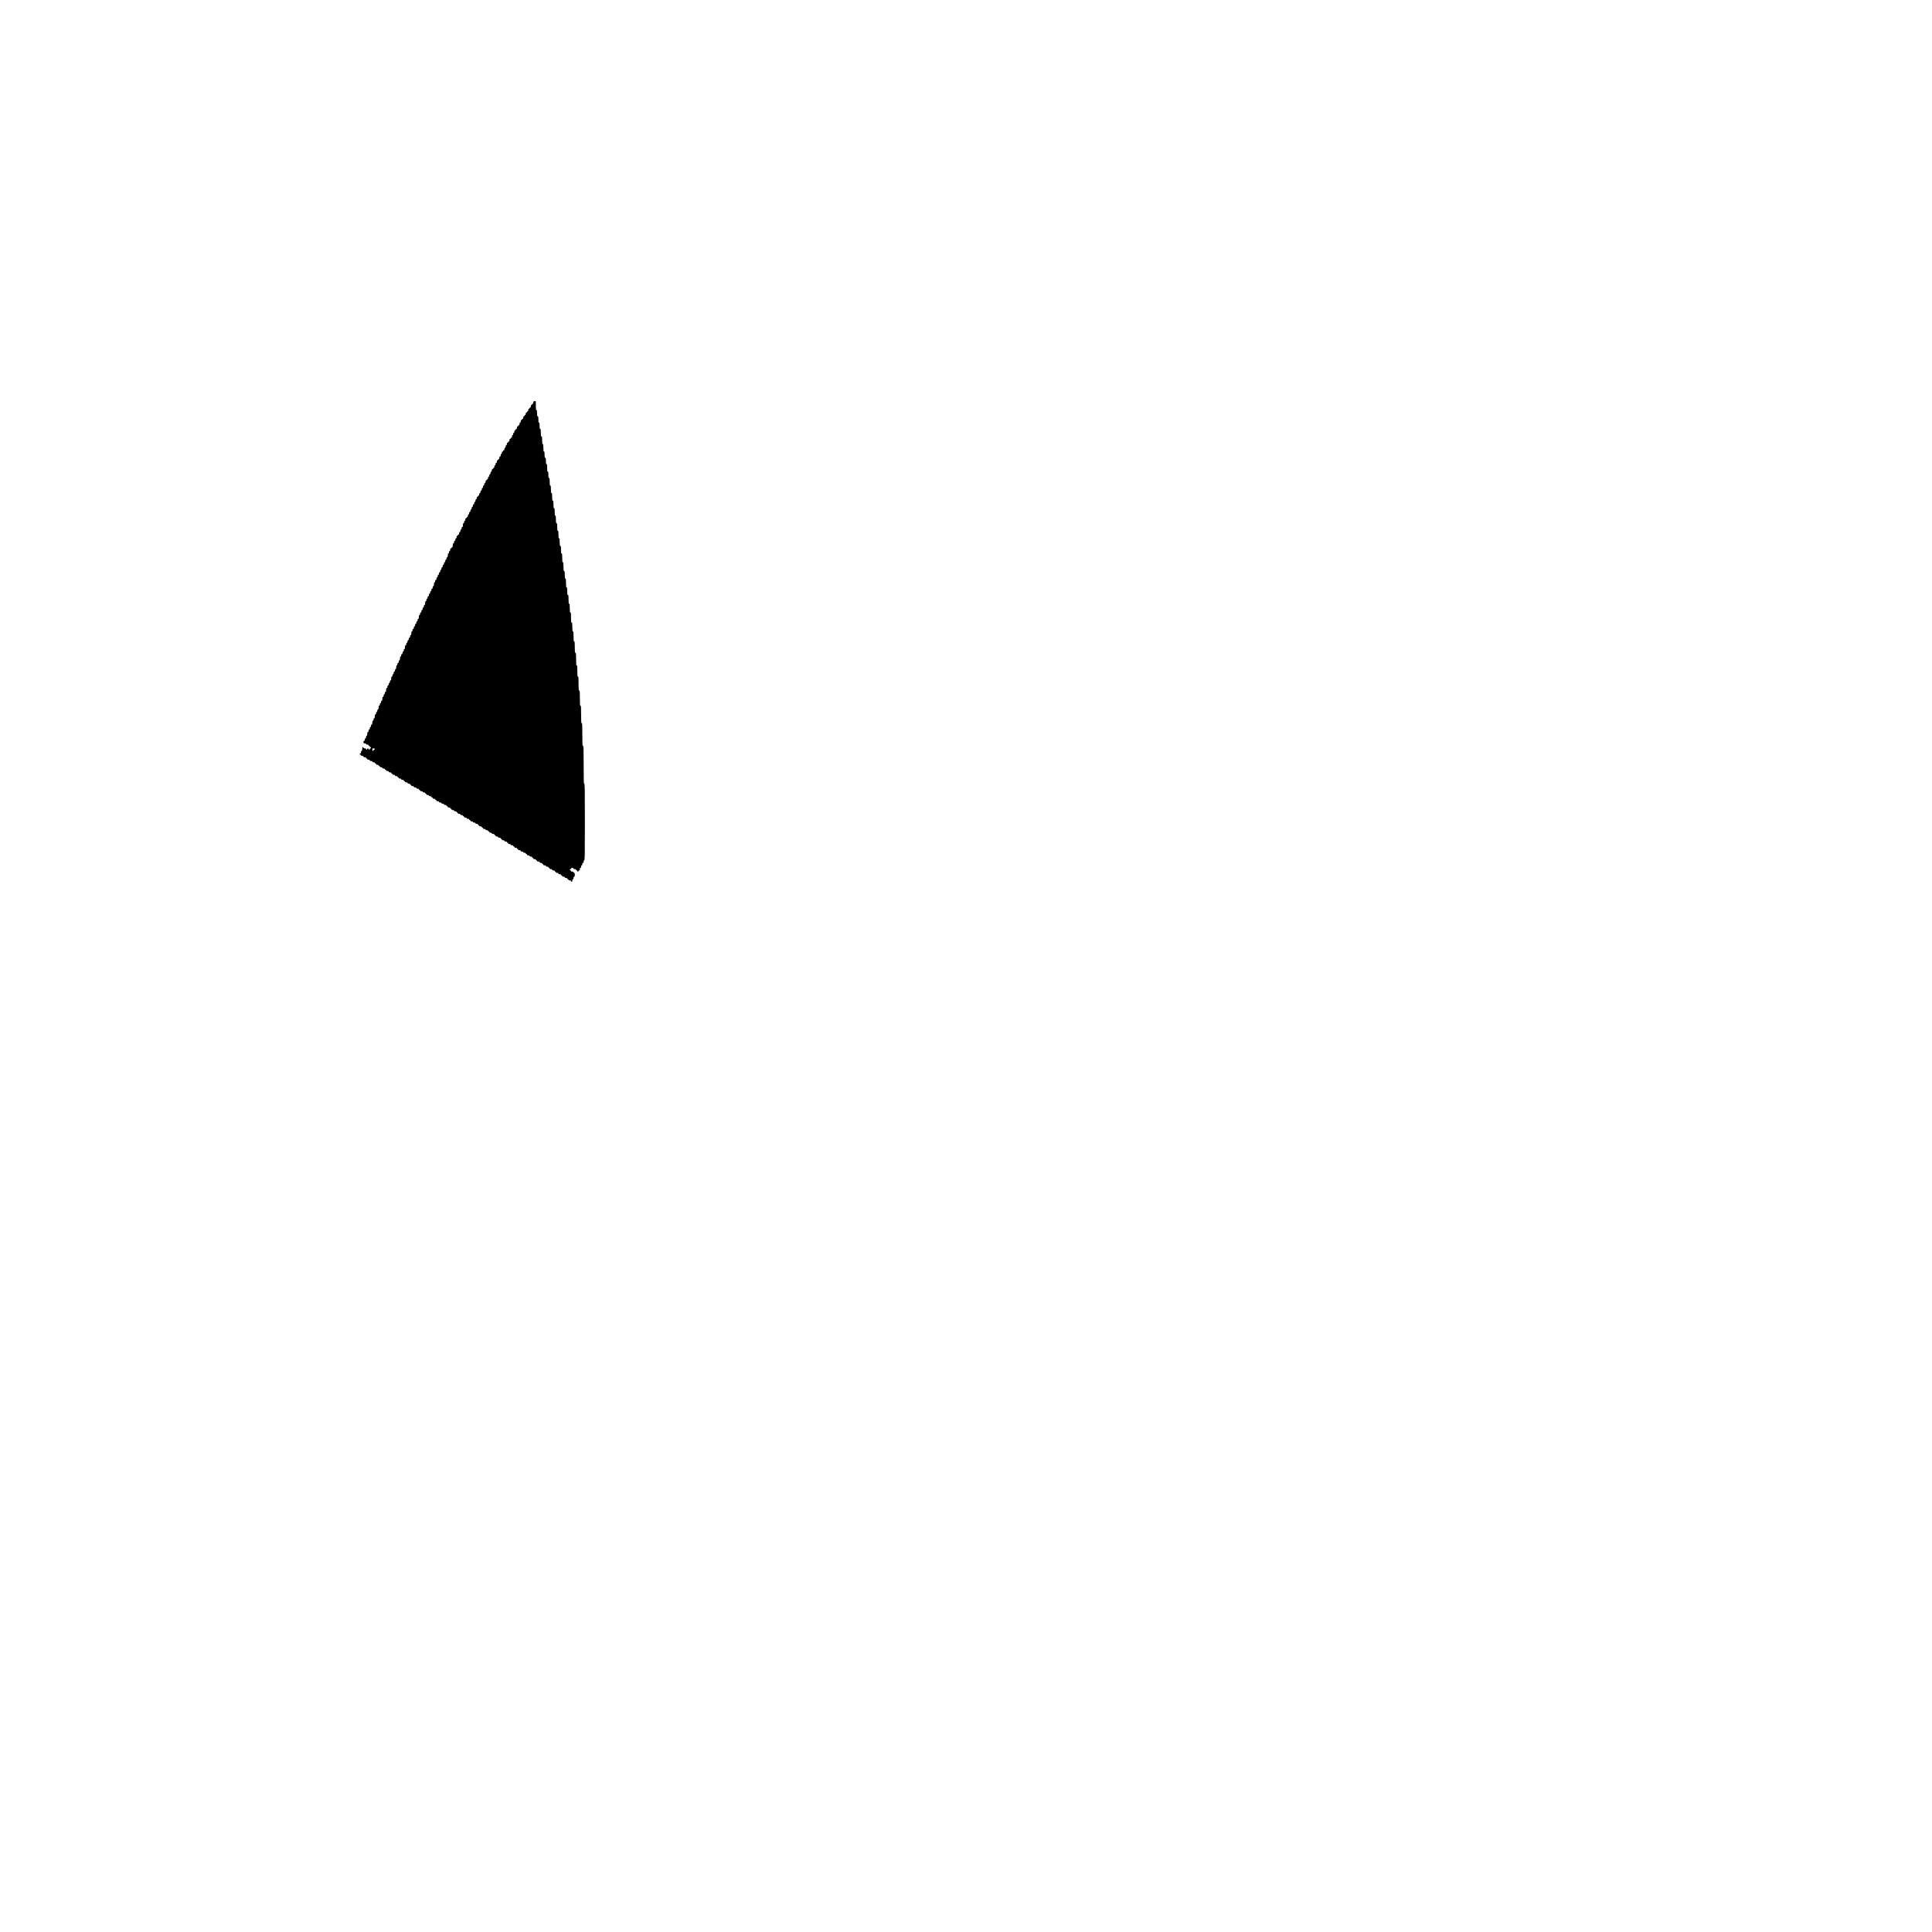
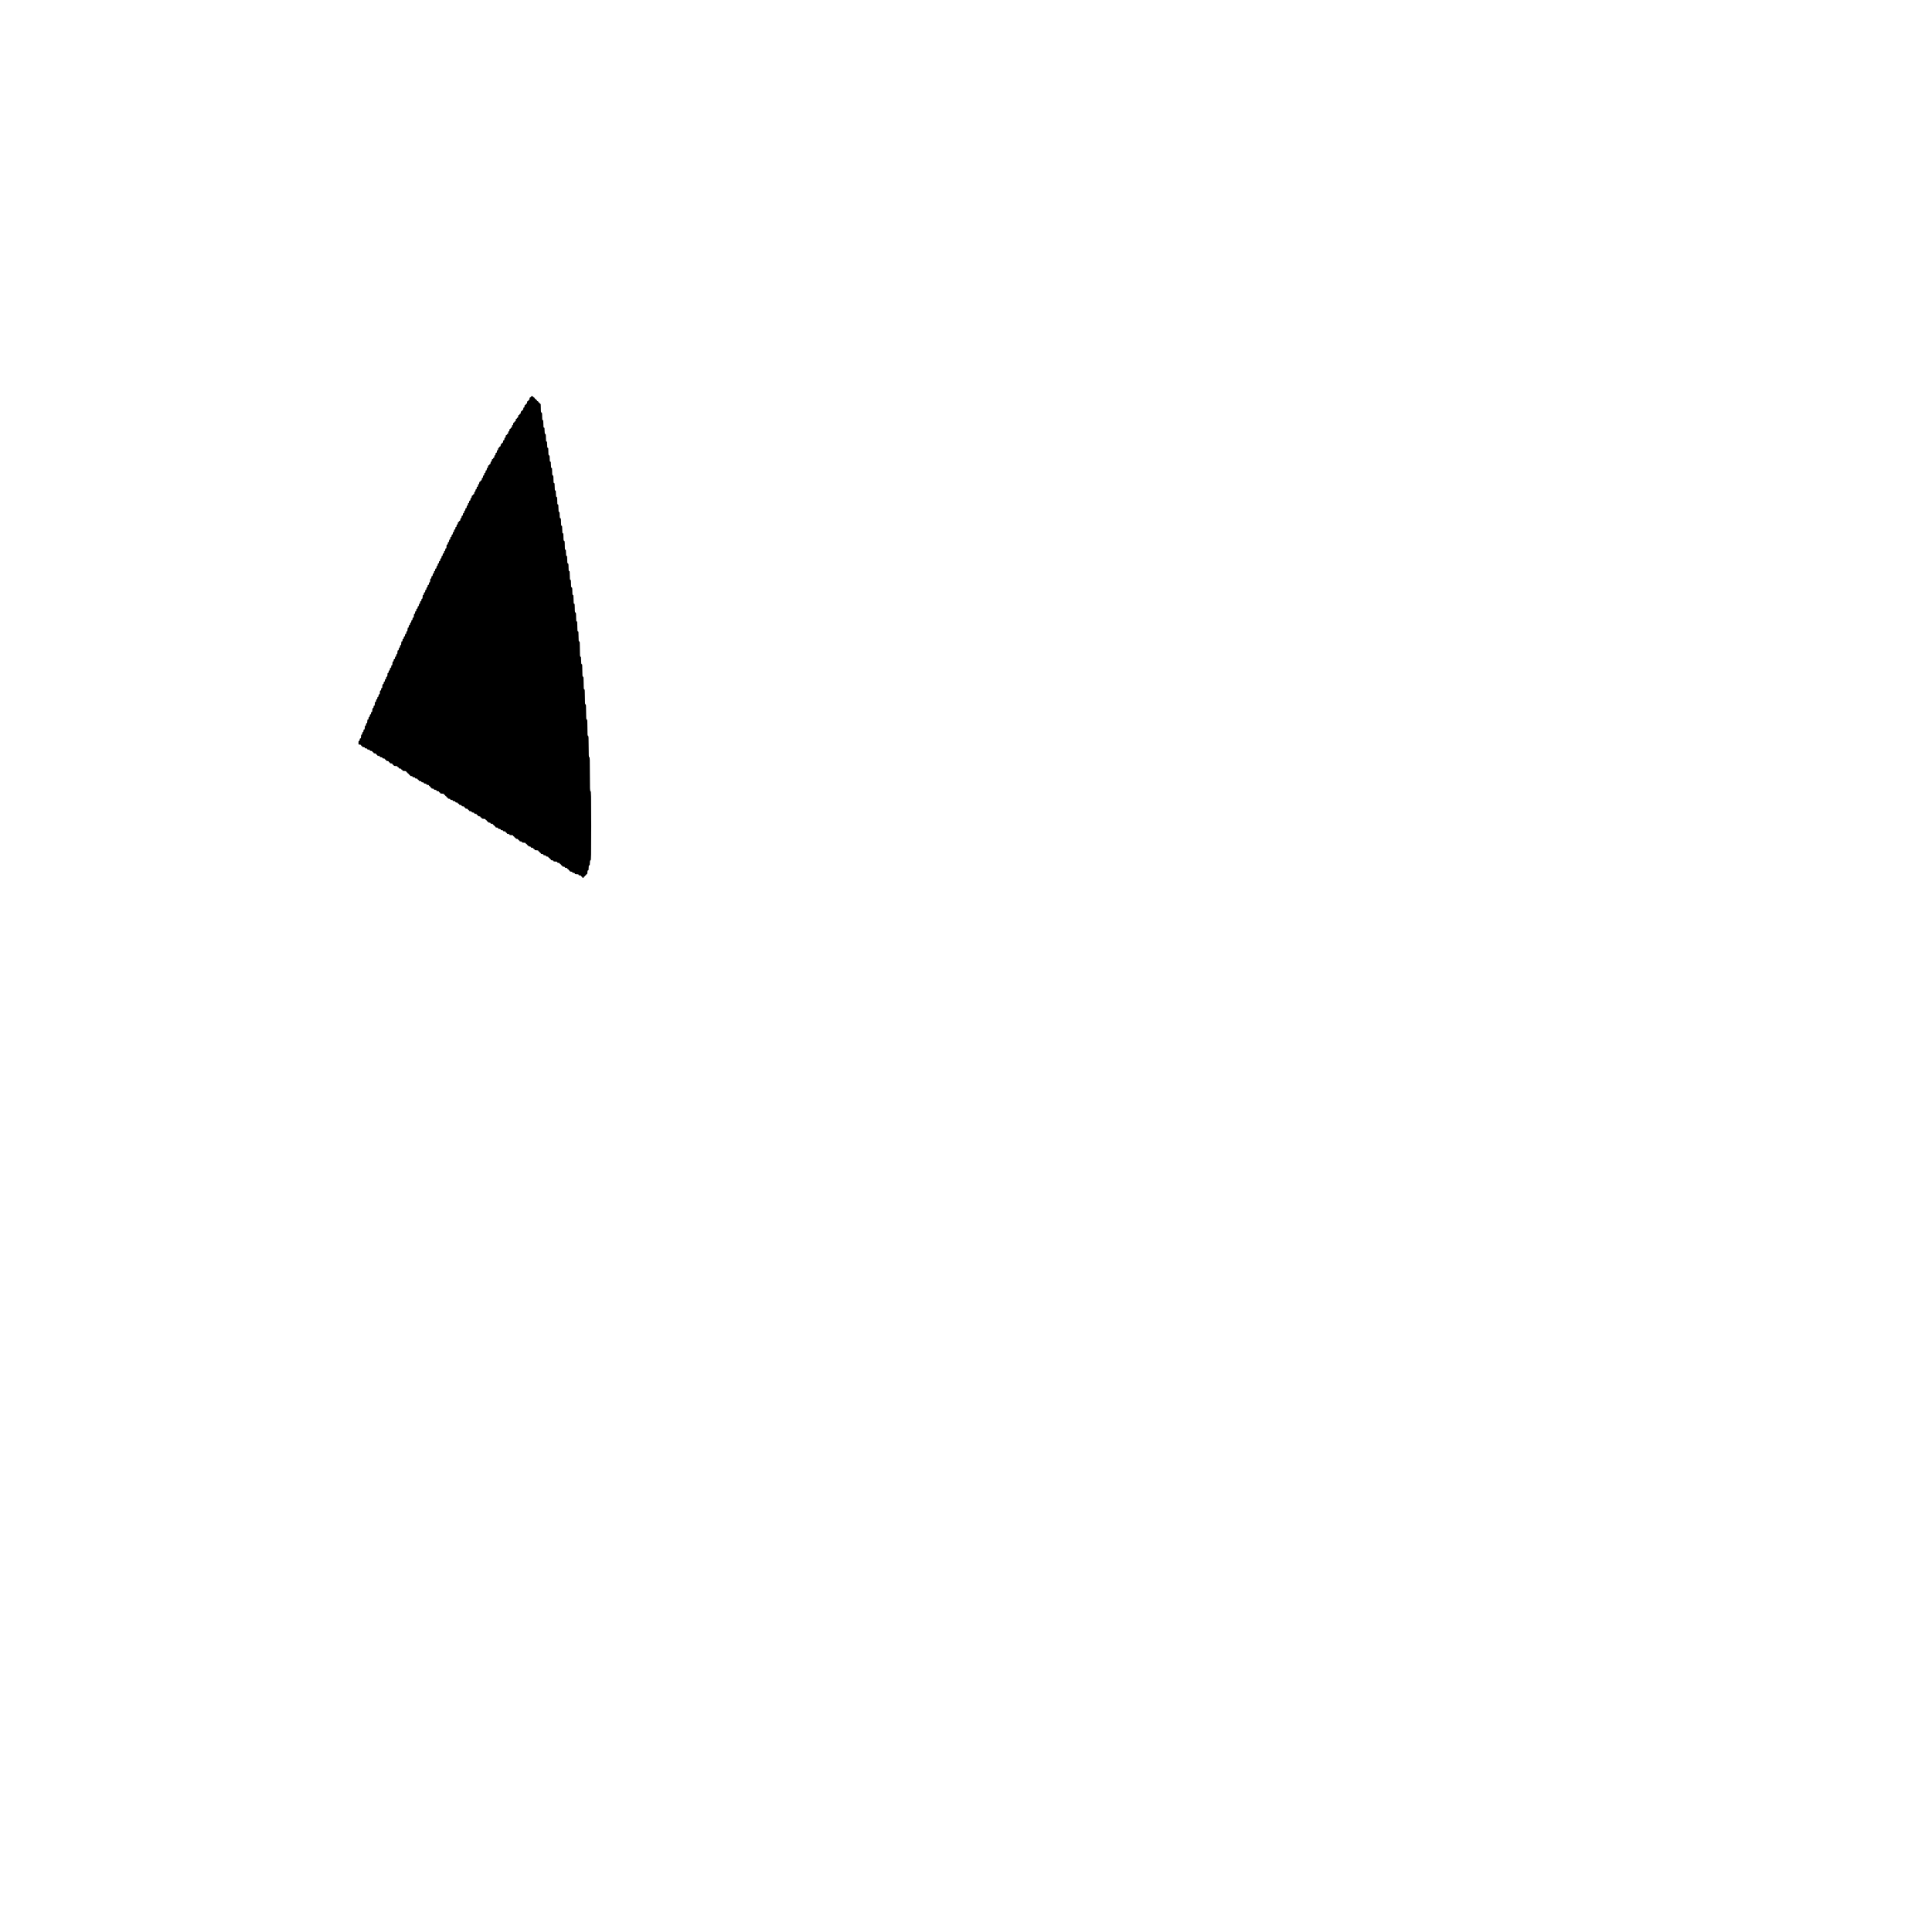
<svg xmlns="http://www.w3.org/2000/svg" width="2048" height="2048" viewBox="0 0 2048 2048">
  <g transform="translate(0,2048) scale(0.1,-0.1)" fill="#000000">
-     <path d="M6053 11140C6053 11144 6049 11147 6040 11147C6031 11147 6027 11149 6027 11153C6027 11157 6024 11160 6020 11160C6016 11160 6013 11163 6013 11167C6013 11171 6009 11173 6000 11173C5991 11173 5987 11176 5987 11180C5987 11184 5982 11187 5973 11187C5964 11187 5960 11189 5960 11193C5960 11197 5957 11200 5953 11200C5950 11200 5947 11203 5947 11207C5947 11211 5942 11213 5933 11213C5924 11213 5920 11216 5920 11220C5920 11224 5916 11227 5907 11227C5898 11227 5893 11229 5893 11233C5893 11237 5890 11240 5887 11240C5883 11240 5880 11243 5880 11247C5880 11251 5876 11253 5867 11253C5858 11253 5853 11256 5853 11260C5853 11264 5849 11267 5840 11267C5831 11267 5827 11269 5827 11273C5827 11277 5824 11280 5820 11280C5816 11280 5813 11283 5813 11287C5813 11291 5809 11293 5800 11293C5791 11293 5787 11296 5787 11300C5787 11304 5782 11307 5773 11307C5764 11307 5760 11309 5760 11313C5760 11317 5757 11320 5753 11320C5750 11320 5747 11323 5747 11327C5747 11331 5742 11333 5733 11333C5724 11333 5720 11336 5720 11340C5720 11344 5716 11347 5707 11347C5698 11347 5693 11349 5693 11353C5693 11357 5690 11360 5687 11360C5683 11360 5680 11363 5680 11367C5680 11371 5676 11373 5667 11373C5658 11373 5653 11376 5653 11380C5653 11384 5650 11387 5647 11387C5643 11387 5640 11390 5640 11393C5640 11398 5636 11400 5627 11400C5618 11400 5613 11402 5613 11407C5613 11411 5609 11413 5600 11413C5591 11413 5587 11416 5587 11420C5587 11424 5584 11427 5580 11427C5576 11427 5573 11430 5573 11433C5573 11438 5569 11440 5560 11440C5551 11440 5547 11442 5547 11447C5547 11451 5542 11453 5533 11453C5524 11453 5520 11456 5520 11460C5520 11464 5516 11467 5507 11467C5498 11467 5493 11469 5493 11473C5493 11477 5490 11480 5487 11480C5483 11480 5480 11483 5480 11487C5480 11491 5476 11493 5467 11493C5458 11493 5453 11496 5453 11500C5453 11504 5450 11507 5447 11507C5443 11507 5440 11510 5440 11513C5440 11518 5436 11520 5427 11520C5418 11520 5413 11522 5413 11527C5413 11531 5409 11533 5400 11533C5391 11533 5387 11536 5387 11540C5387 11544 5384 11547 5380 11547C5376 11547 5373 11550 5373 11553C5373 11558 5369 11560 5360 11560C5351 11560 5347 11562 5347 11567C5347 11571 5342 11573 5333 11573C5324 11573 5320 11576 5320 11580C5320 11584 5317 11587 5313 11587C5310 11587 5307 11590 5307 11593C5307 11598 5302 11600 5293 11600C5284 11600 5280 11602 5280 11607C5280 11611 5276 11613 5267 11613C5258 11613 5253 11616 5253 11620C5253 11624 5250 11627 5247 11627C5243 11627 5240 11630 5240 11633C5240 11638 5236 11640 5227 11640C5218 11640 5213 11642 5213 11647C5213 11651 5209 11653 5200 11653C5191 11653 5187 11656 5187 11660C5187 11664 5184 11667 5180 11667C5176 11667 5173 11670 5173 11673C5173 11678 5169 11680 5160 11680C5151 11680 5147 11682 5147 11687C5147 11691 5142 11693 5133 11693C5124 11693 5120 11696 5120 11700C5120 11704 5117 11707 5113 11707C5110 11707 5107 11710 5107 11713C5107 11718 5102 11720 5093 11720C5084 11720 5080 11722 5080 11727C5080 11730 5077 11733 5073 11733C5070 11733 5067 11736 5067 11740C5067 11744 5062 11747 5053 11747C5044 11747 5040 11749 5040 11753C5040 11758 5036 11760 5027 11760C5018 11760 5013 11762 5013 11767C5013 11771 5009 11773 5000 11773C4991 11773 4987 11776 4987 11780C4987 11784 4984 11787 4980 11787C4976 11787 4973 11790 4973 11793C4973 11798 4969 11800 4960 11800C4951 11800 4947 11802 4947 11807C4947 11811 4942 11813 4933 11813C4924 11813 4920 11816 4920 11820C4920 11824 4917 11827 4913 11827C4910 11827 4907 11830 4907 11833C4907 11838 4902 11840 4893 11840C4884 11840 4880 11842 4880 11847C4880 11851 4876 11853 4867 11853C4858 11853 4853 11856 4853 11860C4853 11864 4850 11867 4847 11867C4843 11867 4840 11870 4840 11873C4840 11878 4836 11880 4827 11880C4818 11880 4813 11882 4813 11887C4813 11891 4809 11893 4800 11893C4791 11893 4787 11896 4787 11900C4787 11904 4784 11907 4780 11907C4776 11907 4773 11910 4773 11913C4773 11918 4769 11920 4760 11920C4751 11920 4747 11922 4747 11927C4747 11930 4744 11933 4740 11933C4736 11933 4733 11936 4733 11940C4733 11944 4729 11947 4720 11947C4711 11947 4707 11949 4707 11953C4707 11958 4702 11960 4693 11960C4684 11960 4680 11962 4680 11967C4680 11971 4676 11973 4667 11973C4658 11973 4653 11976 4653 11980C4653 11984 4649 11987 4640 11987C4631 11987 4627 11989 4627 11993C4627 11997 4624 12000 4620 12000C4616 12000 4613 12003 4613 12007C4613 12011 4609 12013 4600 12013C4591 12013 4587 12016 4587 12020C4587 12024 4584 12027 4580 12027C4576 12027 4573 12030 4573 12033C4573 12038 4569 12040 4560 12040C4551 12040 4547 12042 4547 12047C4547 12051 4542 12053 4533 12053C4524 12053 4520 12056 4520 12060C4520 12064 4517 12067 4513 12067C4510 12067 4507 12070 4507 12073C4507 12078 4502 12080 4493 12080C4484 12080 4480 12082 4480 12087C4480 12091 4476 12093 4467 12093C4458 12093 4453 12096 4453 12100C4453 12104 4450 12107 4447 12107C4443 12107 4440 12110 4440 12113C4440 12118 4436 12120 4427 12120C4418 12120 4413 12122 4413 12127C4413 12131 4409 12133 4400 12133C4391 12133 4387 12136 4387 12140C4387 12144 4382 12147 4373 12147C4364 12147 4360 12149 4360 12153C4360 12157 4357 12160 4353 12160C4350 12160 4347 12163 4347 12167C4347 12171 4342 12173 4333 12173C4324 12173 4320 12176 4320 12180C4320 12184 4316 12187 4307 12187C4298 12187 4293 12189 4293 12193C4293 12197 4290 12200 4287 12200C4283 12200 4280 12203 4280 12207C4280 12211 4276 12213 4267 12213C4258 12213 4253 12216 4253 12220C4253 12224 4249 12227 4240 12227C4231 12227 4227 12229 4227 12233C4227 12237 4224 12240 4220 12240C4216 12240 4213 12243 4213 12247C4213 12251 4209 12253 4200 12253C4191 12253 4187 12256 4187 12260C4187 12264 4182 12267 4173 12267C4164 12267 4160 12269 4160 12273C4160 12277 4157 12280 4153 12280C4150 12280 4147 12283 4147 12287C4147 12291 4142 12293 4133 12293C4124 12293 4120 12296 4120 12300C4120 12304 4116 12307 4107 12307C4098 12307 4093 12309 4093 12313C4093 12317 4090 12320 4087 12320C4083 12320 4080 12323 4080 12327C4080 12331 4076 12333 4067 12333C4058 12333 4053 12336 4053 12340C4053 12344 4049 12347 4040 12347C4031 12347 4027 12349 4027 12353C4027 12357 4024 12360 4020 12360C4016 12360 4013 12363 4013 12367C4013 12371 4009 12373 4000 12373C3991 12373 3987 12376 3987 12380C3987 12384 3984 12387 3980 12387C3976 12387 3973 12390 3973 12393C3973 12398 3969 12400 3960 12400C3951 12400 3947 12402 3947 12407C3947 12411 3942 12413 3933 12413C3924 12413 3920 12416 3920 12420C3920 12424 3916 12427 3907 12427C3898 12427 3893 12429 3893 12433C3893 12437 3890 12440 3887 12440C3883 12440 3880 12443 3880 12447C3880 12451 3876 12453 3867 12453C3858 12453 3853 12456 3853 12460C3853 12464 3849 12467 3840 12467C3831 12467 3827 12469 3827 12473C3827 12477 3824 12480 3820 12480C3816 12480 3813 12483 3813 12487C3813 12490 3816 12493 3820 12493C3824 12493 3827 12498 3827 12507C3827 12516 3829 12520 3833 12520C3838 12520 3840 12525 3840 12540C3840 12555 3842 12560 3847 12560C3850 12560 3853 12557 3853 12553C3853 12549 3858 12547 3867 12547C3876 12547 3880 12544 3880 12540C3880 12536 3883 12533 3887 12533C3890 12533 3893 12536 3893 12540C3893 12544 3896 12547 3900 12547C3904 12547 3907 12544 3907 12540C3907 12536 3910 12533 3913 12533C3917 12533 3920 12536 3920 12540C3920 12544 3923 12547 3927 12547C3930 12547 3933 12550 3933 12553C3933 12557 3930 12560 3927 12560C3923 12560 3920 12563 3920 12567C3920 12570 3917 12573 3913 12573C3910 12573 3907 12576 3907 12580C3907 12584 3902 12587 3893 12587C3884 12587 3880 12589 3880 12593C3880 12598 3876 12600 3867 12600C3855 12600 3853 12601 3853 12613C3853 12622 3856 12627 3860 12627C3864 12627 3867 12631 3867 12640C3867 12649 3869 12653 3873 12653C3878 12653 3880 12658 3880 12667C3880 12676 3882 12680 3887 12680C3892 12680 3893 12685 3893 12700C3893 12715 3895 12720 3900 12720C3904 12720 3907 12724 3907 12733C3907 12742 3909 12747 3913 12747C3918 12747 3920 12751 3920 12760C3920 12769 3922 12773 3927 12773C3931 12773 3933 12778 3933 12787C3933 12796 3936 12800 3940 12800C3945 12800 3947 12805 3947 12820C3947 12835 3948 12840 3953 12840C3958 12840 3960 12844 3960 12853C3960 12862 3962 12867 3967 12867C3972 12867 3973 12872 3973 12887C3973 12901 3975 12907 3980 12907C3984 12907 3987 12911 3987 12920C3987 12929 3989 12933 3993 12933C3998 12933 4000 12938 4000 12947C4000 12956 4002 12960 4007 12960C4012 12960 4013 12965 4013 12980C4013 12995 4015 13000 4020 13000C4024 13000 4027 13004 4027 13013C4027 13022 4029 13027 4033 13027C4038 13027 4040 13031 4040 13040C4040 13049 4042 13053 4047 13053C4052 13053 4053 13059 4053 13073C4053 13088 4055 13093 4060 13093C4064 13093 4067 13098 4067 13107C4067 13116 4069 13120 4073 13120C4078 13120 4080 13124 4080 13133C4080 13142 4082 13147 4087 13147C4092 13147 4093 13152 4093 13167C4093 13181 4095 13187 4100 13187C4104 13187 4107 13191 4107 13200C4107 13209 4109 13213 4113 13213C4118 13213 4120 13218 4120 13227C4120 13236 4122 13240 4127 13240C4131 13240 4133 13244 4133 13253C4133 13262 4136 13267 4140 13267C4145 13267 4147 13272 4147 13287C4147 13301 4148 13307 4153 13307C4158 13307 4160 13311 4160 13320C4160 13329 4162 13333 4167 13333C4171 13333 4173 13338 4173 13347C4173 13356 4176 13360 4180 13360C4184 13360 4187 13364 4187 13373C4187 13382 4189 13387 4193 13387C4198 13387 4200 13392 4200 13407C4200 13421 4202 13427 4207 13427C4211 13427 4213 13431 4213 13440C4213 13449 4216 13453 4220 13453C4224 13453 4227 13458 4227 13467C4227 13476 4229 13480 4233 13480C4238 13480 4240 13485 4240 13500C4240 13515 4242 13520 4247 13520C4251 13520 4253 13524 4253 13533C4253 13542 4256 13547 4260 13547C4264 13547 4267 13551 4267 13560C4267 13569 4269 13573 4273 13573C4278 13573 4280 13578 4280 13587C4280 13596 4282 13600 4287 13600C4292 13600 4293 13605 4293 13620C4293 13635 4295 13640 4300 13640C4304 13640 4307 13644 4307 13653C4307 13662 4309 13667 4313 13667C4318 13667 4320 13671 4320 13680C4320 13689 4322 13693 4327 13693C4331 13693 4333 13698 4333 13707C4333 13716 4336 13720 4340 13720C4344 13720 4347 13724 4347 13733C4347 13742 4349 13747 4353 13747C4358 13747 4360 13752 4360 13767C4360 13781 4362 13787 4367 13787C4371 13787 4373 13791 4373 13800C4373 13809 4376 13813 4380 13813C4384 13813 4387 13818 4387 13827C4387 13836 4389 13840 4393 13840C4398 13840 4400 13844 4400 13853C4400 13862 4402 13867 4407 13867C4411 13867 4413 13871 4413 13880C4413 13889 4416 13893 4420 13893C4424 13893 4427 13898 4427 13907C4427 13916 4429 13920 4433 13920C4438 13920 4440 13925 4440 13940C4440 13955 4442 13960 4447 13960C4451 13960 4453 13964 4453 13973C4453 13982 4456 13987 4460 13987C4464 13987 4467 13991 4467 14000C4467 14009 4469 14013 4473 14013C4478 14013 4480 14018 4480 14027C4480 14036 4482 14040 4487 14040C4491 14040 4493 14044 4493 14053C4493 14062 4496 14067 4500 14067C4505 14067 4507 14072 4507 14087C4507 14101 4508 14107 4513 14107C4518 14107 4520 14111 4520 14120C4520 14129 4522 14133 4527 14133C4531 14133 4533 14138 4533 14147C4533 14156 4536 14160 4540 14160C4544 14160 4547 14164 4547 14173C4547 14182 4549 14187 4553 14187C4558 14187 4560 14191 4560 14200C4560 14209 4562 14213 4567 14213C4571 14213 4573 14218 4573 14227C4573 14236 4576 14240 4580 14240C4584 14240 4587 14244 4587 14253C4587 14262 4589 14267 4593 14267C4598 14267 4600 14272 4600 14287C4600 14301 4602 14307 4607 14307C4611 14307 4613 14311 4613 14320C4613 14329 4616 14333 4620 14333C4624 14333 4627 14338 4627 14347C4627 14356 4629 14360 4633 14360C4638 14360 4640 14364 4640 14373C4640 14382 4642 14387 4647 14387C4651 14387 4653 14391 4653 14400C4653 14409 4656 14413 4660 14413C4664 14413 4667 14418 4667 14427C4667 14436 4669 14440 4673 14440C4678 14440 4680 14444 4680 14453C4680 14462 4682 14467 4687 14467C4691 14467 4693 14471 4693 14480C4693 14489 4696 14493 4700 14493C4704 14493 4707 14498 4707 14507C4707 14516 4709 14520 4713 14520C4718 14520 4720 14524 4720 14533C4720 14542 4722 14547 4727 14547C4731 14547 4733 14551 4733 14560C4733 14569 4736 14573 4740 14573C4745 14573 4747 14579 4747 14593C4747 14608 4748 14613 4753 14613C4758 14613 4760 14618 4760 14627C4760 14636 4762 14640 4767 14640C4771 14640 4773 14644 4773 14653C4773 14662 4776 14667 4780 14667C4784 14667 4787 14670 4787 14673C4787 14677 4790 14680 4793 14680C4798 14680 4800 14685 4800 14700C4800 14715 4802 14720 4807 14720C4811 14720 4813 14724 4813 14733C4813 14742 4816 14747 4820 14747C4824 14747 4827 14751 4827 14760C4827 14769 4829 14773 4833 14773C4838 14773 4840 14778 4840 14787C4840 14796 4842 14800 4847 14800C4850 14800 4853 14803 4853 14807C4853 14810 4856 14813 4860 14813C4864 14813 4867 14818 4867 14827C4867 14836 4869 14840 4873 14840C4878 14840 4880 14844 4880 14853C4880 14862 4882 14867 4887 14867C4891 14867 4893 14871 4893 14880C4893 14889 4896 14893 4900 14893C4905 14893 4907 14899 4907 14913C4907 14928 4908 14933 4913 14933C4918 14933 4920 14938 4920 14947C4920 14956 4922 14960 4927 14960C4931 14960 4933 14964 4933 14973C4933 14982 4936 14987 4940 14987C4944 14987 4947 14990 4947 14993C4947 14997 4950 15000 4953 15000C4958 15000 4960 15004 4960 15013C4960 15022 4962 15027 4967 15027C4971 15027 4973 15031 4973 15040C4973 15049 4976 15053 4980 15053C4984 15053 4987 15058 4987 15067C4987 15076 4989 15080 4993 15080C4998 15080 5000 15084 5000 15093C5000 15102 5002 15107 5007 15107C5011 15107 5013 15111 5013 15120C5013 15129 5016 15133 5020 15133C5024 15133 5027 15138 5027 15147C5027 15156 5029 15160 5033 15160C5038 15160 5040 15164 5040 15173C5040 15182 5042 15187 5047 15187C5051 15187 5053 15191 5053 15200C5053 15209 5056 15213 5060 15213C5064 15213 5067 15216 5067 15220C5067 15224 5070 15227 5073 15227C5078 15227 5080 15231 5080 15240C5080 15249 5082 15253 5087 15253C5091 15253 5093 15258 5093 15267C5093 15276 5096 15280 5100 15280C5104 15280 5107 15284 5107 15293C5107 15302 5109 15307 5113 15307C5118 15307 5120 15311 5120 15320C5120 15329 5122 15333 5127 15333C5131 15333 5133 15338 5133 15347C5133 15356 5136 15360 5140 15360C5144 15360 5147 15364 5147 15373C5147 15382 5149 15387 5153 15387C5157 15387 5160 15390 5160 15393C5160 15397 5163 15400 5167 15400C5171 15400 5173 15404 5173 15413C5173 15422 5176 15427 5180 15427C5184 15427 5187 15431 5187 15440C5187 15449 5189 15453 5193 15453C5198 15453 5200 15458 5200 15467C5200 15476 5202 15480 5207 15480C5211 15480 5213 15484 5213 15493C5213 15502 5216 15507 5220 15507C5224 15507 5227 15510 5227 15513C5227 15517 5230 15520 5233 15520C5238 15520 5240 15524 5240 15533C5240 15542 5242 15547 5247 15547C5251 15547 5253 15551 5253 15560C5253 15569 5256 15573 5260 15573C5264 15573 5267 15578 5267 15587C5267 15596 5269 15600 5273 15600C5277 15600 5280 15603 5280 15607C5280 15610 5283 15613 5287 15613C5291 15613 5293 15618 5293 15627C5293 15636 5296 15640 5300 15640C5304 15640 5307 15644 5307 15653C5307 15662 5309 15667 5313 15667C5318 15667 5320 15671 5320 15680C5320 15689 5322 15693 5327 15693C5330 15693 5333 15696 5333 15700C5333 15704 5336 15707 5340 15707C5344 15707 5347 15711 5347 15720C5347 15729 5349 15733 5353 15733C5358 15733 5360 15738 5360 15747C5360 15756 5362 15760 5367 15760C5371 15760 5373 15764 5373 15773C5373 15782 5376 15787 5380 15787C5384 15787 5387 15790 5387 15793C5387 15797 5390 15800 5393 15800C5398 15800 5400 15804 5400 15813C5400 15822 5402 15827 5407 15827C5410 15827 5413 15830 5413 15833C5413 15837 5416 15840 5420 15840C5424 15840 5427 15844 5427 15853C5427 15862 5429 15867 5433 15867C5438 15867 5440 15871 5440 15880C5440 15889 5442 15893 5447 15893C5451 15893 5453 15898 5453 15907C5453 15916 5456 15920 5460 15920C5464 15920 5467 15923 5467 15927C5467 15930 5470 15933 5473 15933C5478 15933 5480 15938 5480 15947C5480 15956 5482 15960 5487 15960C5490 15960 5493 15963 5493 15967C5493 15970 5496 15973 5500 15973C5504 15973 5507 15978 5507 15987C5507 15996 5509 16000 5513 16000C5518 16000 5520 16004 5520 16013C5520 16022 5522 16027 5527 16027C5530 16027 5533 16030 5533 16033C5533 16037 5536 16040 5540 16040C5544 16040 5547 16044 5547 16053C5547 16062 5549 16067 5553 16067C5557 16067 5560 16070 5560 16073C5560 16077 5563 16080 5567 16080C5571 16080 5573 16084 5573 16093C5573 16102 5576 16107 5580 16107C5584 16107 5587 16110 5587 16113C5587 16117 5590 16120 5593 16120C5598 16120 5600 16124 5600 16133C5600 16142 5602 16147 5607 16147C5610 16147 5613 16150 5613 16153C5613 16157 5616 16160 5620 16160C5624 16160 5627 16164 5627 16173C5627 16182 5629 16187 5633 16187C5637 16187 5640 16190 5640 16193C5640 16197 5643 16200 5647 16200C5651 16200 5653 16204 5653 16213C5653 16225 5655 16227 5667 16227L5680 16227L5680 16180C5680 16141 5681 16133 5687 16133C5692 16133 5693 16127 5693 16100C5693 16073 5695 16067 5700 16067C5705 16067 5707 16060 5707 16033C5707 16007 5708 16000 5713 16000C5719 16000 5720 15993 5720 15967C5720 15940 5721 15933 5727 15933C5732 15933 5733 15926 5733 15893C5733 15861 5735 15853 5740 15853C5745 15853 5747 15846 5747 15813C5747 15781 5748 15773 5753 15773C5759 15773 5760 15766 5760 15733C5760 15701 5761 15693 5767 15693C5772 15693 5773 15687 5773 15660C5773 15633 5775 15627 5780 15627C5785 15627 5787 15620 5787 15593C5787 15567 5788 15560 5793 15560C5799 15560 5800 15553 5800 15520C5800 15487 5801 15480 5807 15480C5812 15480 5813 15473 5813 15447C5813 15420 5815 15413 5820 15413C5825 15413 5827 15406 5827 15373C5827 15341 5828 15333 5833 15333C5839 15333 5840 15326 5840 15293C5840 15261 5841 15253 5847 15253C5852 15253 5853 15246 5853 15213C5853 15181 5855 15173 5860 15173C5865 15173 5867 15166 5867 15133C5867 15101 5868 15093 5873 15093C5879 15093 5880 15086 5880 15053C5880 15021 5881 15013 5887 15013C5892 15013 5893 15006 5893 14973C5893 14941 5895 14933 5900 14933C5905 14933 5907 14926 5907 14893C5907 14861 5908 14853 5913 14853C5919 14853 5920 14846 5920 14813C5920 14781 5921 14773 5927 14773C5932 14773 5933 14766 5933 14733C5933 14701 5935 14693 5940 14693C5945 14693 5947 14686 5947 14653C5947 14621 5948 14613 5953 14613C5959 14613 5960 14605 5960 14567C5960 14528 5961 14520 5967 14520C5972 14520 5973 14512 5973 14473C5973 14435 5974 14427 5980 14427C5985 14427 5987 14419 5987 14387C5987 14354 5988 14347 5993 14347C5999 14347 6000 14339 6000 14300C6000 14261 6001 14253 6007 14253C6012 14253 6013 14246 6013 14213C6013 14181 6015 14173 6020 14173C6026 14173 6027 14165 6027 14127C6027 14088 6028 14080 6033 14080C6039 14080 6040 14072 6040 14033C6040 13995 6041 13987 6047 13987C6052 13987 6053 13978 6053 13933C6053 13889 6054 13880 6060 13880C6066 13880 6067 13872 6067 13833C6067 13795 6068 13787 6073 13787C6079 13787 6080 13778 6080 13733C6080 13689 6081 13680 6087 13680C6092 13680 6093 13670 6093 13620C6093 13570 6094 13560 6100 13560C6106 13560 6107 13550 6107 13493C6107 13437 6108 13427 6113 13427C6119 13427 6120 13417 6120 13367C6120 13316 6121 13307 6127 13307C6132 13307 6133 13296 6133 13233C6133 13171 6134 13160 6140 13160C6146 13160 6147 13148 6147 13080C6147 13012 6148 13000 6153 13000C6159 13000 6160 12987 6160 12907C6160 12827 6161 12813 6167 12813C6172 12813 6173 12797 6173 12693C6173 12590 6174 12573 6180 12573C6186 12573 6187 12548 6187 12373C6187 12199 6188 12173 6193 12173C6199 12173 6200 12125 6200 11767C6200 11408 6199 11360 6193 11360C6189 11360 6187 11356 6187 11347C6187 11338 6184 11333 6180 11333C6176 11333 6173 11329 6173 11320C6173 11311 6171 11307 6167 11307C6162 11307 6160 11302 6160 11293C6160 11284 6158 11280 6153 11280C6149 11280 6147 11276 6147 11267C6147 11258 6144 11253 6140 11253C6136 11253 6133 11250 6133 11247C6133 11243 6130 11240 6127 11240C6123 11240 6120 11243 6120 11247C6120 11250 6117 11253 6113 11253C6110 11253 6107 11256 6107 11260C6107 11264 6102 11267 6093 11267C6084 11267 6080 11269 6080 11273C6080 11278 6076 11280 6067 11280C6058 11280 6053 11278 6053 11273C6053 11270 6050 11267 6047 11267C6043 11267 6040 11264 6040 11260C6040 11256 6043 11253 6047 11253C6050 11253 6053 11250 6053 11247C6053 11242 6058 11240 6067 11240C6076 11240 6080 11238 6080 11233C6080 11230 6083 11227 6087 11227C6092 11227 6093 11221 6093 11207C6093 11192 6092 11187 6087 11187C6082 11187 6080 11182 6080 11173C6080 11164 6078 11160 6073 11160C6069 11160 6067 11156 6067 11147C6067 11138 6064 11133 6060 11133C6056 11133 6053 11136 6053 11140Z M3960 12527C3960 12530 3963 12533 3967 12533C3970 12533 3973 12536 3973 12540C3973 12544 3969 12547 3960 12547C3948 12547 3947 12545 3947 12533C3947 12524 3949 12520 3953 12520C3957 12520 3960 12523 3960 12527Z" fill-rule="evenodd" />
+     <path d="M6173 11180 C6173 11184 6170 11187 6167 11187 C6163 11187 6160 11190 6160 11193 C6160 11198 6156 11200 6147 11200 C6138 11200 6133 11202 6133 11207 C6133 11212 6128 11213 6113 11213 C6099 11213 6093 11215 6093 11220 C6093 11224 6089 11227 6080 11227 C6071 11227 6067 11229 6067 11233 C6067 11238 6062 11240 6053 11240 C6044 11240 6040 11242 6040 11247 C6040 11250 6037 11253 6033 11253 C6030 11253 6027 11256 6027 11260 C6027 11264 6024 11267 6020 11267 C6016 11267 6013 11270 6013 11273 C6013 11278 6009 11280 6000 11280 C5991 11280 5987 11282 5987 11287 C5987 11291 5982 11293 5973 11293 C5964 11293 5960 11296 5960 11300 C5960 11304 5957 11307 5953 11307 C5950 11307 5947 11310 5947 11313 C5947 11317 5944 11320 5940 11320 C5936 11320 5933 11323 5933 11327 C5933 11331 5929 11333 5920 11333 C5911 11333 5907 11336 5907 11340 C5907 11345 5901 11347 5887 11347 C5872 11347 5867 11348 5867 11353 C5867 11358 5862 11360 5853 11360 C5844 11360 5840 11362 5840 11367 C5840 11370 5837 11373 5833 11373 C5830 11373 5827 11376 5827 11380 C5827 11384 5824 11387 5820 11387 C5816 11387 5813 11390 5813 11393 C5813 11398 5809 11400 5800 11400 C5791 11400 5787 11402 5787 11407 C5787 11411 5782 11413 5773 11413 C5764 11413 5760 11416 5760 11420 C5760 11424 5756 11427 5747 11427 C5738 11427 5733 11429 5733 11433 C5733 11437 5730 11440 5727 11440 C5723 11440 5720 11443 5720 11447 C5720 11450 5717 11453 5713 11453 C5710 11453 5707 11456 5707 11460 C5707 11465 5701 11467 5687 11467 C5672 11467 5667 11468 5667 11473 C5667 11477 5664 11480 5660 11480 C5656 11480 5653 11483 5653 11487 C5653 11491 5649 11493 5640 11493 C5631 11493 5627 11496 5627 11500 C5627 11504 5622 11507 5613 11507 C5604 11507 5600 11509 5600 11513 C5600 11517 5597 11520 5593 11520 C5590 11520 5587 11523 5587 11527 C5587 11530 5584 11533 5580 11533 C5576 11533 5573 11536 5573 11540 C5573 11545 5568 11547 5553 11547 C5539 11547 5533 11548 5533 11553 C5533 11558 5529 11560 5520 11560 C5511 11560 5507 11562 5507 11567 C5507 11570 5504 11573 5500 11573 C5496 11573 5493 11576 5493 11580 C5493 11584 5489 11587 5480 11587 C5471 11587 5467 11589 5467 11593 C5467 11597 5464 11600 5460 11600 C5456 11600 5453 11603 5453 11607 C5453 11610 5450 11613 5447 11613 C5443 11613 5440 11616 5440 11620 C5440 11625 5435 11627 5420 11627 C5405 11627 5400 11628 5400 11633 C5400 11638 5396 11640 5387 11640 C5378 11640 5373 11642 5373 11647 C5373 11650 5370 11653 5367 11653 C5363 11653 5360 11656 5360 11660 C5360 11664 5356 11667 5347 11667 C5338 11667 5333 11669 5333 11673 C5333 11678 5329 11680 5320 11680 C5311 11680 5307 11682 5307 11687 C5307 11691 5302 11693 5293 11693 C5284 11693 5280 11696 5280 11700 C5280 11704 5276 11707 5267 11707 C5258 11707 5253 11709 5253 11713 C5253 11717 5250 11720 5247 11720 C5243 11720 5240 11723 5240 11727 C5240 11730 5237 11733 5233 11733 C5230 11733 5227 11736 5227 11740 C5227 11744 5222 11747 5213 11747 C5204 11747 5200 11749 5200 11753 C5200 11758 5196 11760 5187 11760 C5178 11760 5173 11762 5173 11767 C5173 11770 5170 11773 5167 11773 C5163 11773 5160 11776 5160 11780 C5160 11784 5157 11787 5153 11787 C5150 11787 5147 11790 5147 11793 C5147 11798 5141 11800 5127 11800 C5112 11800 5107 11802 5107 11807 C5107 11810 5104 11813 5100 11813 C5096 11813 5093 11816 5093 11820 C5093 11824 5089 11827 5080 11827 C5071 11827 5067 11829 5067 11833 C5067 11837 5064 11840 5060 11840 C5056 11840 5053 11843 5053 11847 C5053 11851 5049 11853 5040 11853 C5031 11853 5027 11856 5027 11860 C5027 11864 5022 11867 5013 11867 C5004 11867 5000 11869 5000 11873 C5000 11878 4996 11880 4987 11880 C4978 11880 4973 11882 4973 11887 C4973 11890 4970 11893 4967 11893 C4963 11893 4960 11896 4960 11900 C4960 11904 4956 11907 4947 11907 C4938 11907 4933 11909 4933 11913 C4933 11917 4930 11920 4927 11920 C4923 11920 4920 11923 4920 11927 C4920 11931 4916 11933 4907 11933 C4898 11933 4893 11936 4893 11940 C4893 11944 4889 11947 4880 11947 C4871 11947 4867 11949 4867 11953 C4867 11957 4864 11960 4860 11960 C4856 11960 4853 11963 4853 11967 C4853 11971 4849 11973 4840 11973 C4831 11973 4827 11976 4827 11980 C4827 11984 4822 11987 4813 11987 C4804 11987 4800 11989 4800 11993 C4800 11998 4796 12000 4787 12000 C4778 12000 4773 12002 4773 12007 C4773 12011 4769 12013 4760 12013 C4751 12013 4747 12016 4747 12020 C4747 12024 4744 12027 4740 12027 C4736 12027 4733 12030 4733 12033 C4733 12037 4730 12040 4727 12040 C4723 12040 4720 12043 4720 12047 C4720 12050 4717 12053 4713 12053 C4710 12053 4707 12056 4707 12060 C4707 12065 4701 12067 4687 12067 C4672 12067 4667 12068 4667 12073 C4667 12077 4664 12080 4660 12080 C4656 12080 4653 12083 4653 12087 C4653 12091 4649 12093 4640 12093 C4631 12093 4627 12096 4627 12100 C4627 12104 4622 12107 4613 12107 C4604 12107 4600 12109 4600 12113 C4600 12118 4596 12120 4587 12120 C4578 12120 4573 12122 4573 12127 C4573 12130 4570 12133 4567 12133 C4563 12133 4560 12136 4560 12140 C4560 12144 4557 12147 4553 12147 C4550 12147 4547 12150 4547 12153 C4547 12158 4542 12160 4533 12160 C4524 12160 4520 12162 4520 12167 C4520 12171 4516 12173 4507 12173 C4498 12173 4493 12176 4493 12180 C4493 12184 4489 12187 4480 12187 C4471 12187 4467 12189 4467 12193 C4467 12198 4462 12200 4453 12200 C4444 12200 4440 12202 4440 12207 C4440 12210 4437 12213 4433 12213 C4430 12213 4427 12216 4427 12220 C4427 12224 4422 12227 4413 12227 C4404 12227 4400 12229 4400 12233 C4400 12238 4396 12240 4387 12240 C4378 12240 4373 12242 4373 12247 C4373 12251 4369 12253 4360 12253 C4351 12253 4347 12256 4347 12260 C4347 12264 4344 12267 4340 12267 C4336 12267 4333 12270 4333 12273 C4333 12277 4330 12280 4327 12280 C4323 12280 4320 12283 4320 12287 C4320 12290 4317 12293 4313 12293 C4310 12293 4307 12296 4307 12300 C4307 12305 4301 12307 4287 12307 C4272 12307 4267 12308 4267 12313 C4267 12317 4264 12320 4260 12320 C4256 12320 4253 12323 4253 12327 C4253 12331 4249 12333 4240 12333 C4231 12333 4227 12336 4227 12340 C4227 12344 4224 12347 4220 12347 C4216 12347 4213 12350 4213 12353 C4213 12358 4208 12360 4193 12360 C4179 12360 4173 12362 4173 12367 C4173 12370 4170 12373 4167 12373 C4163 12373 4160 12376 4160 12380 C4160 12384 4156 12387 4147 12387 C4138 12387 4133 12389 4133 12393 C4133 12397 4130 12400 4127 12400 C4123 12400 4120 12403 4120 12407 C4120 12411 4116 12413 4107 12413 C4098 12413 4093 12416 4093 12420 C4093 12424 4090 12427 4087 12427 C4083 12427 4080 12430 4080 12433 C4080 12438 4076 12440 4067 12440 C4058 12440 4053 12442 4053 12447 C4053 12451 4049 12453 4040 12453 C4031 12453 4027 12456 4027 12460 C4027 12464 4022 12467 4013 12467 C4004 12467 4000 12469 4000 12473 C4000 12477 3997 12480 3993 12480 C3990 12480 3987 12483 3987 12487 C3987 12491 3982 12493 3973 12493 C3964 12493 3960 12496 3960 12500 C3960 12504 3957 12507 3953 12507 C3950 12507 3947 12510 3947 12513 C3947 12518 3942 12520 3933 12520 C3924 12520 3920 12522 3920 12527 C3920 12531 3916 12533 3907 12533 C3898 12533 3893 12536 3893 12540 C3893 12544 3889 12547 3880 12547 C3871 12547 3867 12549 3867 12553 C3867 12558 3862 12560 3853 12560 C3844 12560 3840 12562 3840 12567 C3840 12570 3837 12573 3833 12573 C3830 12573 3827 12576 3827 12580 C3827 12584 3822 12587 3813 12587 C3800 12587 3800 12588 3800 12607 C3800 12621 3802 12627 3807 12627 C3811 12627 3813 12631 3813 12640 C3813 12649 3816 12653 3820 12653 C3825 12653 3827 12659 3827 12673 C3827 12688 3828 12693 3833 12693 C3838 12693 3840 12698 3840 12707 C3840 12716 3842 12720 3847 12720 C3851 12720 3853 12724 3853 12733 C3853 12742 3856 12747 3860 12747 C3865 12747 3867 12752 3867 12767 C3867 12781 3868 12787 3873 12787 C3878 12787 3880 12791 3880 12800 C3880 12809 3882 12813 3887 12813 C3892 12813 3893 12819 3893 12833 C3893 12848 3895 12853 3900 12853 C3904 12853 3907 12858 3907 12867 C3907 12876 3909 12880 3913 12880 C3918 12880 3920 12884 3920 12893 C3920 12902 3922 12907 3927 12907 C3931 12907 3933 12911 3933 12920 C3933 12929 3936 12933 3940 12933 C3945 12933 3947 12939 3947 12953 C3947 12968 3948 12973 3953 12973 C3958 12973 3960 12978 3960 12987 C3960 12996 3962 13000 3967 13000 C3972 13000 3973 13005 3973 13020 C3973 13035 3975 13040 3980 13040 C3984 13040 3987 13044 3987 13053 C3987 13062 3989 13067 3993 13067 C3998 13067 4000 13071 4000 13080 C4000 13089 4002 13093 4007 13093 C4011 13093 4013 13098 4013 13107 C4013 13116 4016 13120 4020 13120 C4025 13120 4027 13125 4027 13140 C4027 13155 4028 13160 4033 13160 C4038 13160 4040 13164 4040 13173 C4040 13182 4042 13187 4047 13187 C4052 13187 4053 13192 4053 13207 C4053 13221 4055 13227 4060 13227 C4064 13227 4067 13231 4067 13240 C4067 13249 4069 13253 4073 13253 C4078 13253 4080 13258 4080 13267 C4080 13276 4082 13280 4087 13280 C4091 13280 4093 13284 4093 13293 C4093 13302 4096 13307 4100 13307 C4105 13307 4107 13312 4107 13327 C4107 13341 4108 13347 4113 13347 C4118 13347 4120 13351 4120 13360 C4120 13369 4122 13373 4127 13373 C4131 13373 4133 13378 4133 13387 C4133 13396 4136 13400 4140 13400 C4144 13400 4147 13404 4147 13413 C4147 13422 4149 13427 4153 13427 C4158 13427 4160 13432 4160 13447 C4160 13461 4162 13467 4167 13467 C4171 13467 4173 13471 4173 13480 C4173 13489 4176 13493 4180 13493 C4184 13493 4187 13498 4187 13507 C4187 13516 4189 13520 4193 13520 C4198 13520 4200 13524 4200 13533 C4200 13542 4202 13547 4207 13547 C4212 13547 4213 13552 4213 13567 C4213 13581 4215 13587 4220 13587 C4224 13587 4227 13591 4227 13600 C4227 13609 4229 13613 4233 13613 C4238 13613 4240 13618 4240 13627 C4240 13636 4242 13640 4247 13640 C4252 13640 4253 13645 4253 13660 C4253 13675 4255 13680 4260 13680 C4264 13680 4267 13684 4267 13693 C4267 13702 4269 13707 4273 13707 C4278 13707 4280 13711 4280 13720 C4280 13729 4282 13733 4287 13733 C4291 13733 4293 13738 4293 13747 C4293 13756 4296 13760 4300 13760 C4304 13760 4307 13764 4307 13773 C4307 13782 4309 13787 4313 13787 C4318 13787 4320 13792 4320 13807 C4320 13821 4322 13827 4327 13827 C4331 13827 4333 13831 4333 13840 C4333 13849 4336 13853 4340 13853 C4344 13853 4347 13858 4347 13867 C4347 13876 4349 13880 4353 13880 C4358 13880 4360 13884 4360 13893 C4360 13902 4362 13907 4367 13907 C4371 13907 4373 13911 4373 13920 C4373 13929 4376 13933 4380 13933 C4385 13933 4387 13939 4387 13953 C4387 13968 4388 13973 4393 13973 C4398 13973 4400 13978 4400 13987 C4400 13996 4402 14000 4407 14000 C4411 14000 4413 14004 4413 14013 C4413 14022 4416 14027 4420 14027 C4424 14027 4427 14031 4427 14040 C4427 14049 4429 14053 4433 14053 C4438 14053 4440 14058 4440 14067 C4440 14076 4442 14080 4447 14080 C4451 14080 4453 14084 4453 14093 C4453 14102 4456 14107 4460 14107 C4464 14107 4467 14111 4467 14120 C4467 14129 4469 14133 4473 14133 C4478 14133 4480 14139 4480 14153 C4480 14168 4482 14173 4487 14173 C4491 14173 4493 14178 4493 14187 C4493 14196 4496 14200 4500 14200 C4504 14200 4507 14204 4507 14213 C4507 14222 4509 14227 4513 14227 C4518 14227 4520 14231 4520 14240 C4520 14249 4522 14253 4527 14253 C4531 14253 4533 14258 4533 14267 C4533 14276 4536 14280 4540 14280 C4544 14280 4547 14284 4547 14293 C4547 14302 4549 14307 4553 14307 C4558 14307 4560 14312 4560 14327 C4560 14341 4562 14347 4567 14347 C4571 14347 4573 14351 4573 14360 C4573 14369 4576 14373 4580 14373 C4584 14373 4587 14378 4587 14387 C4587 14396 4589 14400 4593 14400 C4598 14400 4600 14404 4600 14413 C4600 14422 4602 14427 4607 14427 C4611 14427 4613 14431 4613 14440 C4613 14449 4616 14453 4620 14453 C4624 14453 4627 14458 4627 14467 C4627 14476 4629 14480 4633 14480 C4638 14480 4640 14484 4640 14493 C4640 14502 4642 14507 4647 14507 C4651 14507 4653 14511 4653 14520 C4653 14529 4656 14533 4660 14533 C4664 14533 4667 14538 4667 14547 C4667 14556 4669 14560 4673 14560 C4678 14560 4680 14564 4680 14573 C4680 14582 4682 14587 4687 14587 C4691 14587 4693 14591 4693 14600 C4693 14609 4696 14613 4700 14613 C4704 14613 4707 14618 4707 14627 C4707 14636 4709 14640 4713 14640 C4718 14640 4720 14644 4720 14653 C4720 14662 4722 14667 4727 14667 C4732 14667 4733 14672 4733 14687 C4733 14701 4735 14707 4740 14707 C4744 14707 4747 14711 4747 14720 C4747 14729 4749 14733 4753 14733 C4758 14733 4760 14738 4760 14747 C4760 14756 4762 14760 4767 14760 C4771 14760 4773 14764 4773 14773 C4773 14782 4776 14787 4780 14787 C4784 14787 4787 14791 4787 14800 C4787 14809 4789 14813 4793 14813 C4798 14813 4800 14818 4800 14827 C4800 14836 4802 14840 4807 14840 C4811 14840 4813 14844 4813 14853 C4813 14862 4816 14867 4820 14867 C4824 14867 4827 14871 4827 14880 C4827 14889 4829 14893 4833 14893 C4838 14893 4840 14898 4840 14907 C4840 14916 4842 14920 4847 14920 C4851 14920 4853 14924 4853 14933 C4853 14942 4856 14947 4860 14947 C4864 14947 4867 14950 4867 14953 C4867 14957 4870 14960 4873 14960 C4878 14960 4880 14964 4880 14973 C4880 14982 4882 14987 4887 14987 C4891 14987 4893 14991 4893 15000 C4893 15009 4896 15013 4900 15013 C4904 15013 4907 15018 4907 15027 C4907 15036 4909 15040 4913 15040 C4918 15040 4920 15044 4920 15053 C4920 15062 4922 15067 4927 15067 C4931 15067 4933 15071 4933 15080 C4933 15089 4936 15093 4940 15093 C4944 15093 4947 15098 4947 15107 C4947 15116 4949 15120 4953 15120 C4958 15120 4960 15124 4960 15133 C4960 15142 4962 15147 4967 15147 C4971 15147 4973 15151 4973 15160 C4973 15169 4976 15173 4980 15173 C4984 15173 4987 15178 4987 15187 C4987 15196 4989 15200 4993 15200 C4998 15200 5000 15204 5000 15213 C5000 15222 5002 15227 5007 15227 C5010 15227 5013 15230 5013 15233 C5013 15237 5016 15240 5020 15240 C5024 15240 5027 15244 5027 15253 C5027 15262 5029 15267 5033 15267 C5038 15267 5040 15271 5040 15280 C5040 15289 5042 15293 5047 15293 C5051 15293 5053 15298 5053 15307 C5053 15316 5056 15320 5060 15320 C5064 15320 5067 15324 5067 15333 C5067 15342 5069 15347 5073 15347 C5078 15347 5080 15351 5080 15360 C5080 15369 5082 15373 5087 15373 C5090 15373 5093 15376 5093 15380 C5093 15384 5096 15387 5100 15387 C5104 15387 5107 15391 5107 15400 C5107 15409 5109 15413 5113 15413 C5118 15413 5120 15418 5120 15427 C5120 15436 5122 15440 5127 15440 C5131 15440 5133 15444 5133 15453 C5133 15462 5136 15467 5140 15467 C5144 15467 5147 15471 5147 15480 C5147 15489 5149 15493 5153 15493 C5158 15493 5160 15498 5160 15507 C5160 15516 5162 15520 5167 15520 C5171 15520 5173 15524 5173 15533 C5173 15542 5176 15547 5180 15547 C5184 15547 5187 15550 5187 15553 C5187 15557 5190 15560 5193 15560 C5198 15560 5200 15564 5200 15573 C5200 15582 5202 15587 5207 15587 C5211 15587 5213 15591 5213 15600 C5213 15609 5216 15613 5220 15613 C5224 15613 5227 15616 5227 15620 C5227 15624 5230 15627 5233 15627 C5238 15627 5240 15631 5240 15640 C5240 15649 5242 15653 5247 15653 C5251 15653 5253 15658 5253 15667 C5253 15676 5256 15680 5260 15680 C5264 15680 5267 15684 5267 15693 C5267 15702 5269 15707 5273 15707 C5278 15707 5280 15711 5280 15720 C5280 15729 5282 15733 5287 15733 C5290 15733 5293 15736 5293 15740 C5293 15744 5296 15747 5300 15747 C5304 15747 5307 15751 5307 15760 C5307 15769 5309 15773 5313 15773 C5317 15773 5320 15776 5320 15780 C5320 15784 5323 15787 5327 15787 C5331 15787 5333 15791 5333 15800 C5333 15809 5336 15813 5340 15813 C5344 15813 5347 15818 5347 15827 C5347 15836 5349 15840 5353 15840 C5358 15840 5360 15844 5360 15853 C5360 15862 5362 15867 5367 15867 C5370 15867 5373 15870 5373 15873 C5373 15877 5376 15880 5380 15880 C5384 15880 5387 15884 5387 15893 C5387 15902 5389 15907 5393 15907 C5398 15907 5400 15911 5400 15920 C5400 15929 5402 15933 5407 15933 C5410 15933 5413 15936 5413 15940 C5413 15944 5416 15947 5420 15947 C5424 15947 5427 15951 5427 15960 C5427 15969 5429 15973 5433 15973 C5438 15973 5440 15978 5440 15987 C5440 15996 5442 16000 5447 16000 C5450 16000 5453 16003 5453 16007 C5453 16010 5456 16013 5460 16013 C5464 16013 5467 16018 5467 16027 C5467 16036 5469 16040 5473 16040 C5477 16040 5480 16043 5480 16047 C5480 16050 5483 16053 5487 16053 C5491 16053 5493 16058 5493 16067 C5493 16076 5496 16080 5500 16080 C5504 16080 5507 16083 5507 16087 C5507 16090 5510 16093 5513 16093 C5518 16093 5520 16098 5520 16107 C5520 16116 5522 16120 5527 16120 C5530 16120 5533 16123 5533 16127 C5533 16130 5536 16133 5540 16133 C5544 16133 5547 16138 5547 16147 C5547 16156 5549 16160 5553 16160 C5558 16160 5560 16164 5560 16173 C5560 16182 5562 16187 5567 16187 C5570 16187 5573 16190 5573 16193 C5573 16197 5576 16200 5580 16200 C5584 16200 5587 16204 5587 16213 C5587 16222 5589 16227 5593 16227 C5597 16227 5600 16230 5600 16233 C5600 16237 5603 16240 5607 16240 C5611 16240 5613 16244 5613 16253 C5613 16262 5616 16267 5620 16267 C5624 16267 5627 16270 5627 16273 C5627 16278 5631 16280 5640 16280 C5649 16280 5653 16278 5653 16273 C5653 16270 5656 16267 5660 16267 C5664 16267 5667 16264 5667 16260 C5667 16256 5670 16253 5673 16253 C5677 16253 5680 16250 5680 16247 C5680 16243 5683 16240 5687 16240 C5690 16240 5693 16237 5693 16233 C5693 16230 5696 16227 5700 16227 C5704 16227 5707 16224 5707 16220 C5707 16216 5710 16213 5713 16213 C5717 16213 5720 16210 5720 16207 C5720 16203 5723 16200 5727 16200 C5732 16200 5733 16192 5733 16153 C5733 16115 5735 16107 5740 16107 C5745 16107 5747 16099 5747 16067 C5747 16034 5748 16027 5753 16027 C5759 16027 5760 16019 5760 15987 C5760 15954 5761 15947 5767 15947 C5772 15947 5773 15940 5773 15913 C5773 15887 5775 15880 5780 15880 C5785 15880 5787 15872 5787 15840 C5787 15808 5788 15800 5793 15800 C5799 15800 5800 15793 5800 15767 C5800 15740 5801 15733 5807 15733 C5812 15733 5813 15726 5813 15693 C5813 15661 5815 15653 5820 15653 C5825 15653 5827 15647 5827 15620 C5827 15593 5828 15587 5833 15587 C5839 15587 5840 15580 5840 15553 C5840 15527 5841 15520 5847 15520 C5852 15520 5853 15512 5853 15480 C5853 15448 5855 15440 5860 15440 C5865 15440 5867 15432 5867 15400 C5867 15368 5868 15360 5873 15360 C5879 15360 5880 15352 5880 15320 C5880 15288 5881 15280 5887 15280 C5892 15280 5893 15273 5893 15247 C5893 15220 5895 15213 5900 15213 C5905 15213 5907 15206 5907 15173 C5907 15141 5908 15133 5913 15133 C5919 15133 5920 15126 5920 15093 C5920 15061 5921 15053 5927 15053 C5932 15053 5933 15047 5933 15020 C5933 14993 5935 14987 5940 14987 C5945 14987 5947 14979 5947 14947 C5947 14914 5948 14907 5953 14907 C5959 14907 5960 14899 5960 14867 C5960 14834 5961 14827 5967 14827 C5972 14827 5973 14819 5973 14787 C5973 14754 5975 14747 5980 14747 C5985 14747 5987 14739 5987 14700 C5987 14661 5988 14653 5993 14653 C5999 14653 6000 14647 6000 14620 C6000 14593 6001 14587 6007 14587 C6012 14587 6013 14579 6013 14547 C6013 14514 6015 14507 6020 14507 C6025 14507 6027 14499 6027 14467 C6027 14434 6028 14427 6033 14427 C6039 14427 6040 14419 6040 14380 C6040 14341 6041 14333 6047 14333 C6052 14333 6053 14326 6053 14293 C6053 14261 6055 14253 6060 14253 C6065 14253 6067 14246 6067 14213 C6067 14181 6068 14173 6073 14173 C6079 14173 6080 14165 6080 14127 C6080 14088 6081 14080 6087 14080 C6092 14080 6093 14072 6093 14033 C6093 13995 6095 13987 6100 13987 C6105 13987 6107 13979 6107 13940 C6107 13901 6108 13893 6113 13893 C6119 13893 6120 13884 6120 13840 C6120 13796 6121 13787 6127 13787 C6132 13787 6133 13778 6133 13733 C6133 13689 6134 13680 6140 13680 C6146 13680 6147 13668 6147 13600 C6147 13532 6148 13520 6153 13520 C6159 13520 6160 13512 6160 13480 C6160 13448 6161 13440 6167 13440 C6172 13440 6173 13430 6173 13373 C6173 13317 6174 13307 6180 13307 C6186 13307 6187 13296 6187 13240 C6187 13184 6188 13173 6193 13173 C6199 13173 6200 13161 6200 13093 C6200 13025 6201 13013 6207 13013 C6212 13013 6213 13001 6213 12933 C6213 12865 6214 12853 6220 12853 C6226 12853 6227 12841 6227 12767 C6227 12692 6228 12680 6233 12680 C6239 12680 6240 12664 6240 12567 C6240 12469 6241 12453 6247 12453 C6252 12453 6253 12430 6253 12273 C6253 12116 6254 12093 6260 12093 C6266 12093 6267 12050 6267 11727 C6267 11404 6266 11360 6260 11360 C6255 11360 6253 11354 6253 11333 C6253 11312 6252 11307 6247 11307 C6241 11307 6240 11301 6240 11280 C6240 11259 6239 11253 6233 11253 C6228 11253 6227 11248 6227 11233 C6227 11219 6225 11213 6220 11213 C6216 11213 6213 11210 6213 11207 C6213 11203 6210 11200 6207 11200 C6203 11200 6200 11197 6200 11193 C6200 11190 6197 11187 6193 11187 C6190 11187 6187 11184 6187 11180 C6187 11176 6184 11173 6180 11173 C6176 11173 6173 11176 6173 11180 Z" fill-rule="evenodd" />
  </g>
</svg>
